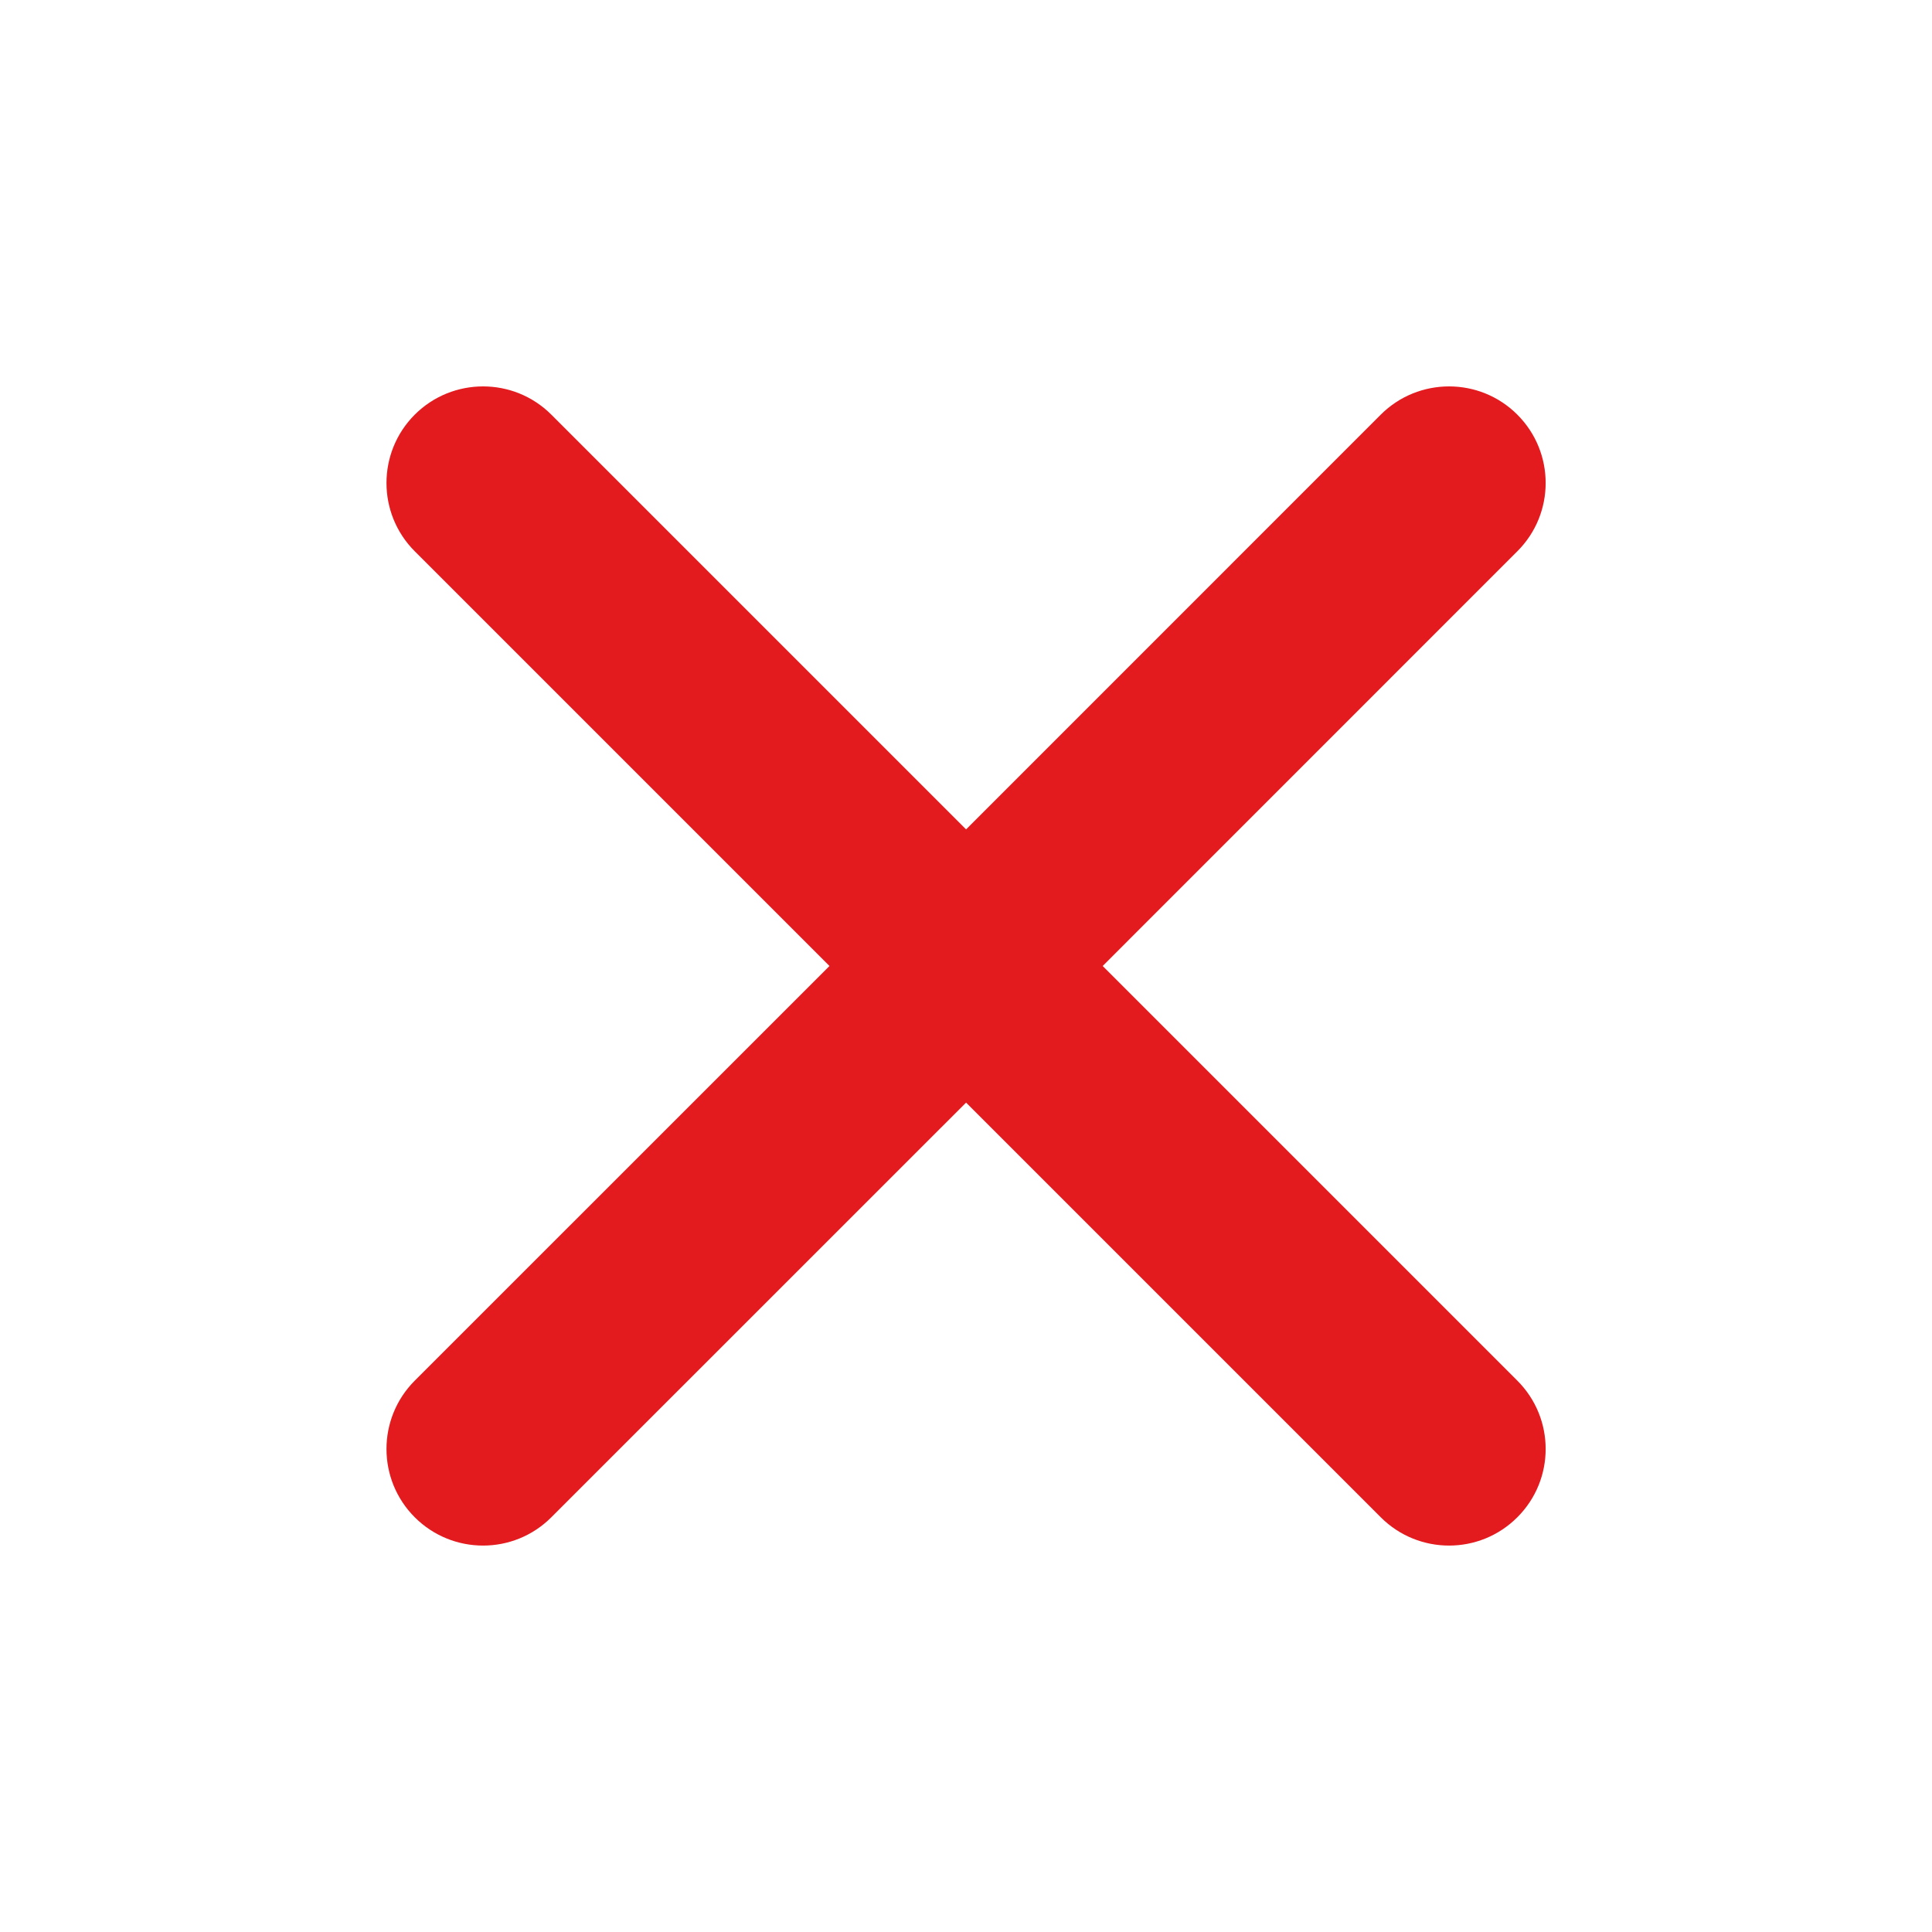
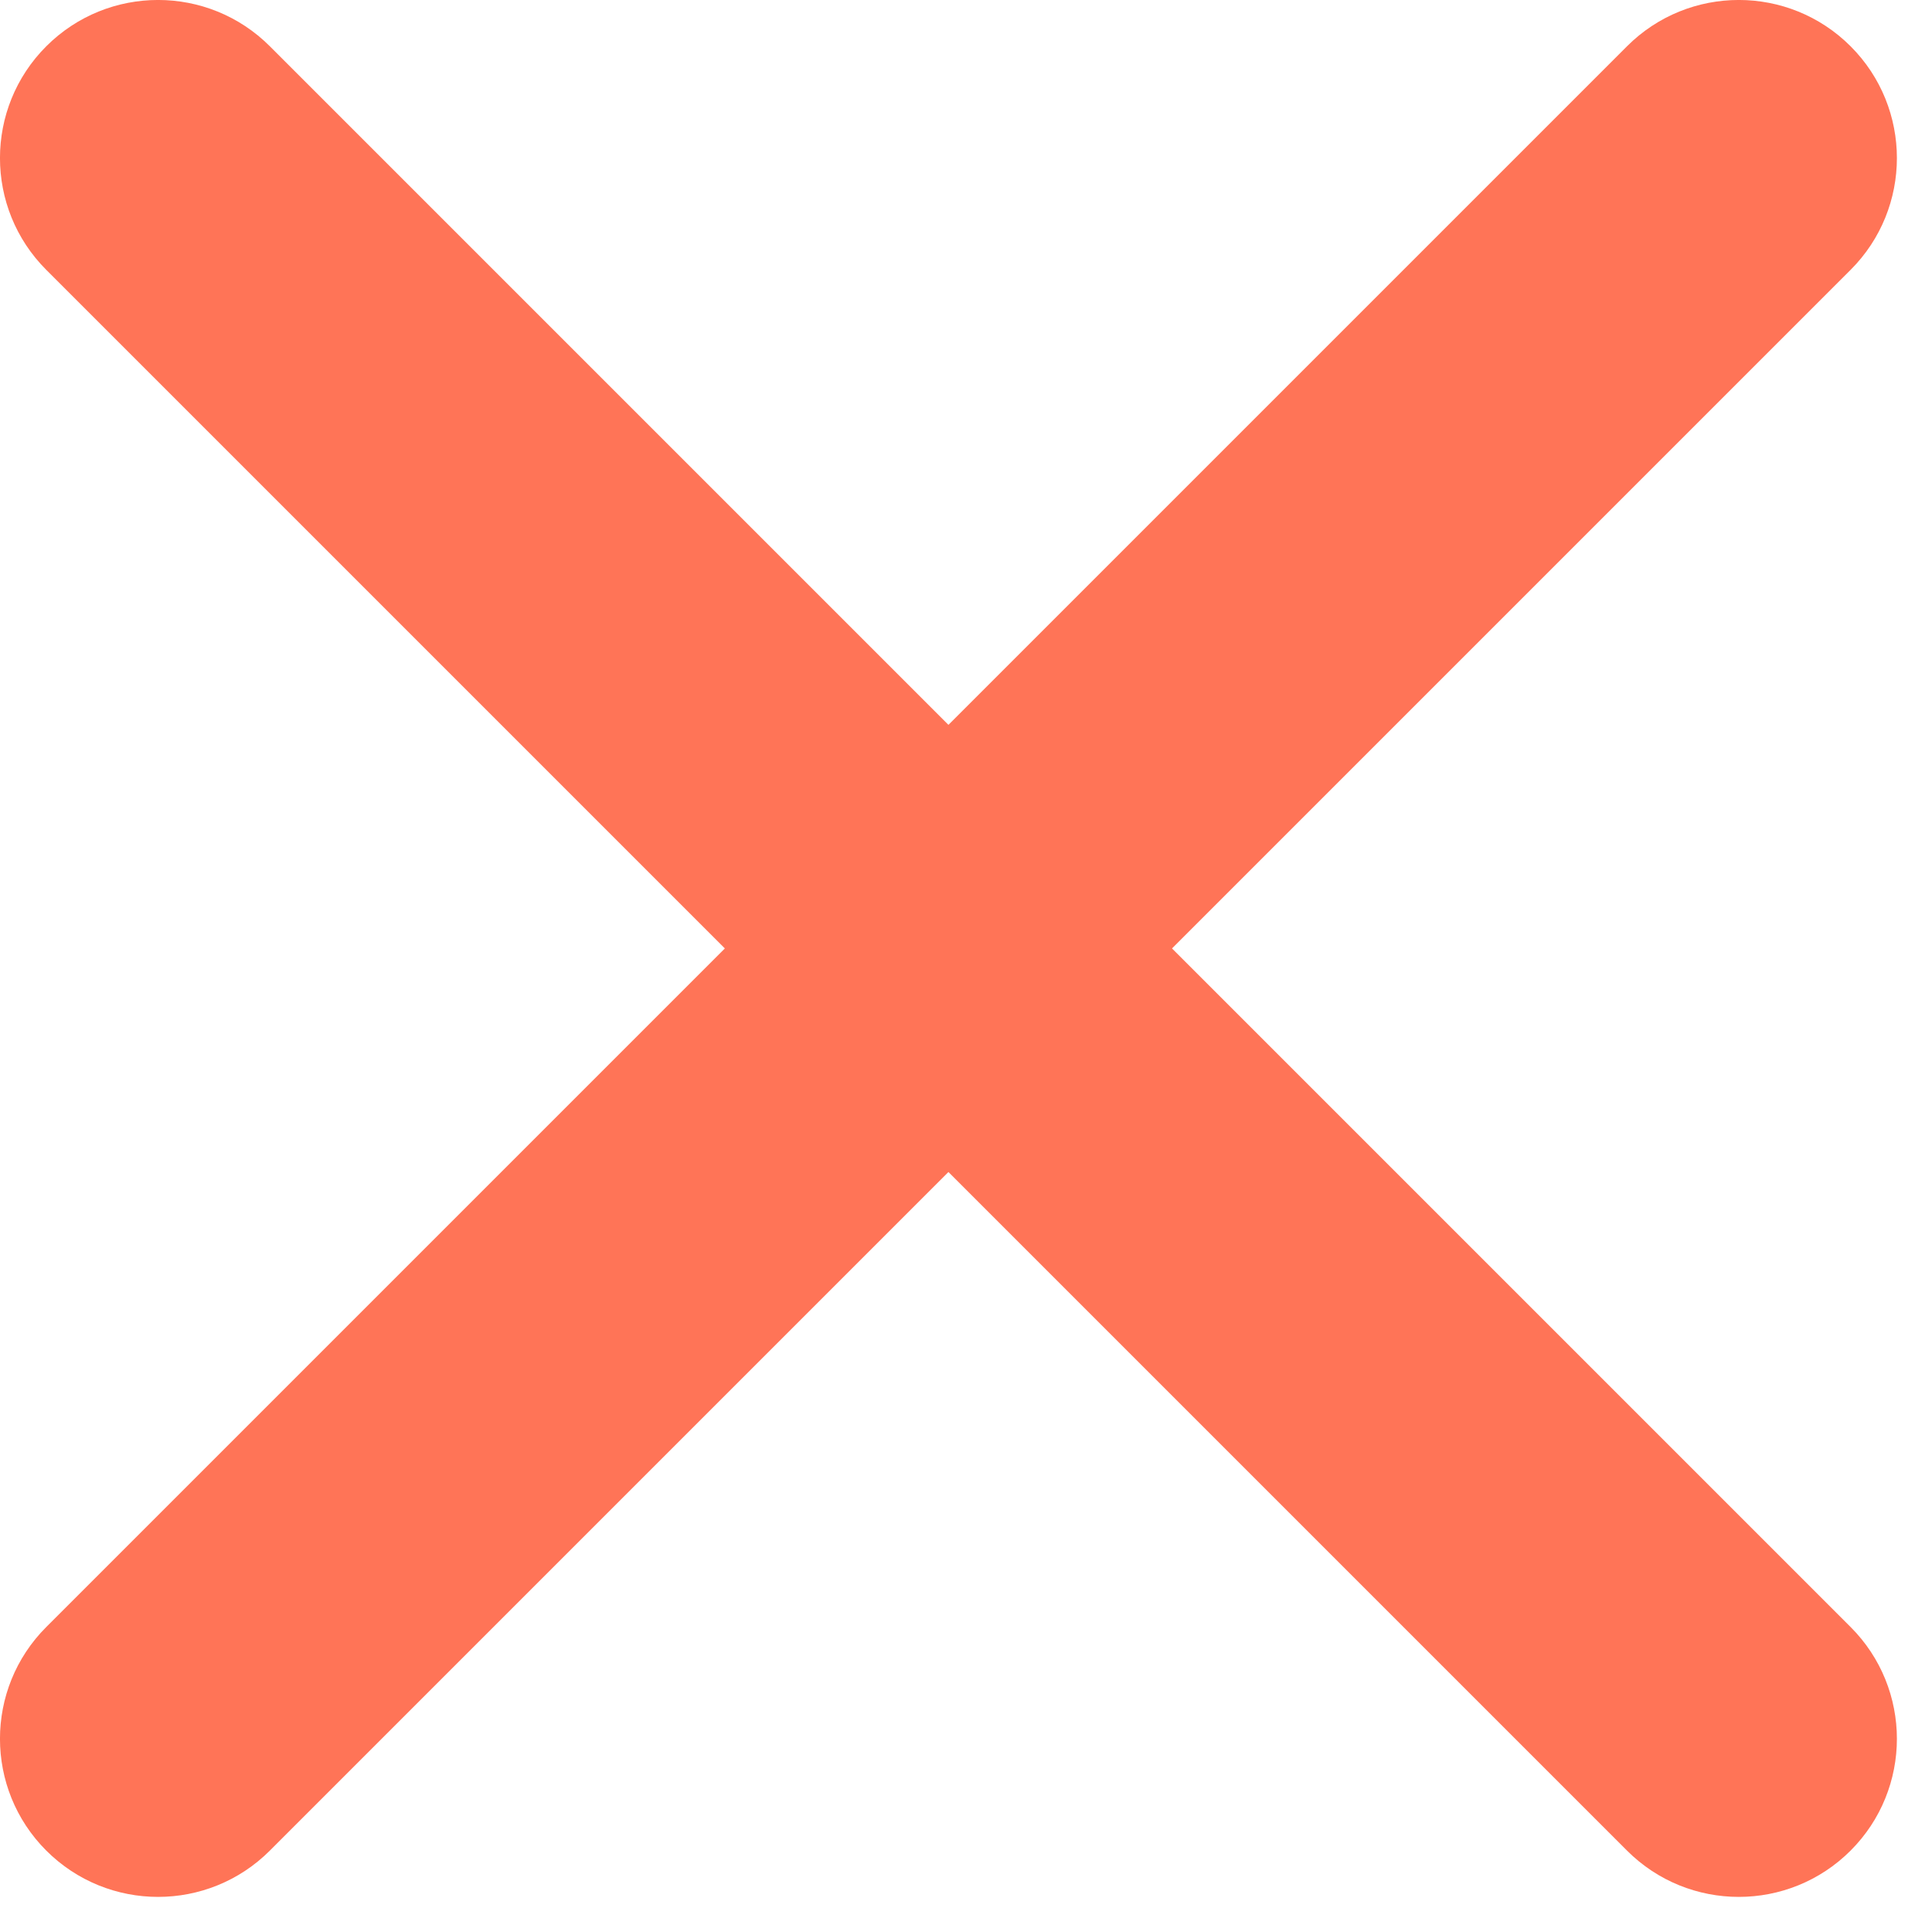
- <svg xmlns="http://www.w3.org/2000/svg" width="24" height="24" viewBox="0 0 24 24" fill="none">
-   <path fill-rule="evenodd" clip-rule="evenodd" d="M5.152 5.151C5.621 4.683 6.381 4.683 6.849 5.151L12.001 10.303L17.152 5.151C17.621 4.683 18.381 4.683 18.849 5.151C19.318 5.62 19.318 6.38 18.849 6.848L13.698 12L18.849 17.151C19.318 17.62 19.318 18.38 18.849 18.848C18.381 19.317 17.621 19.317 17.152 18.848L12.001 13.697L6.849 18.848C6.381 19.317 5.621 19.317 5.152 18.848C4.684 18.38 4.684 17.62 5.152 17.151L10.304 12L5.152 6.848C4.684 6.38 4.684 5.62 5.152 5.151Z" fill="#E31B1F" />
+ <svg xmlns="http://www.w3.org/2000/svg" width="22" height="22" viewBox="0 0 22 22" fill="none">
+   <path fill-rule="evenodd" clip-rule="evenodd" d="M0.527 0.527C1.23 -0.176 2.37 -0.176 3.073 0.527L10.8 8.254L18.527 0.527C19.23 -0.176 20.37 -0.176 21.073 0.527C21.776 1.23 21.776 2.37 21.073 3.073L13.346 10.8L21.073 18.527C21.776 19.23 21.776 20.37 21.073 21.073C20.37 21.776 19.23 21.776 18.527 21.073L10.8 13.346L3.073 21.073C2.37 21.776 1.23 21.776 0.527 21.073C-0.176 20.37 -0.176 19.23 0.527 18.527L8.254 10.8L0.527 3.073C-0.176 2.37 -0.176 1.23 0.527 0.527Z" fill="#FF7457" />
</svg>
